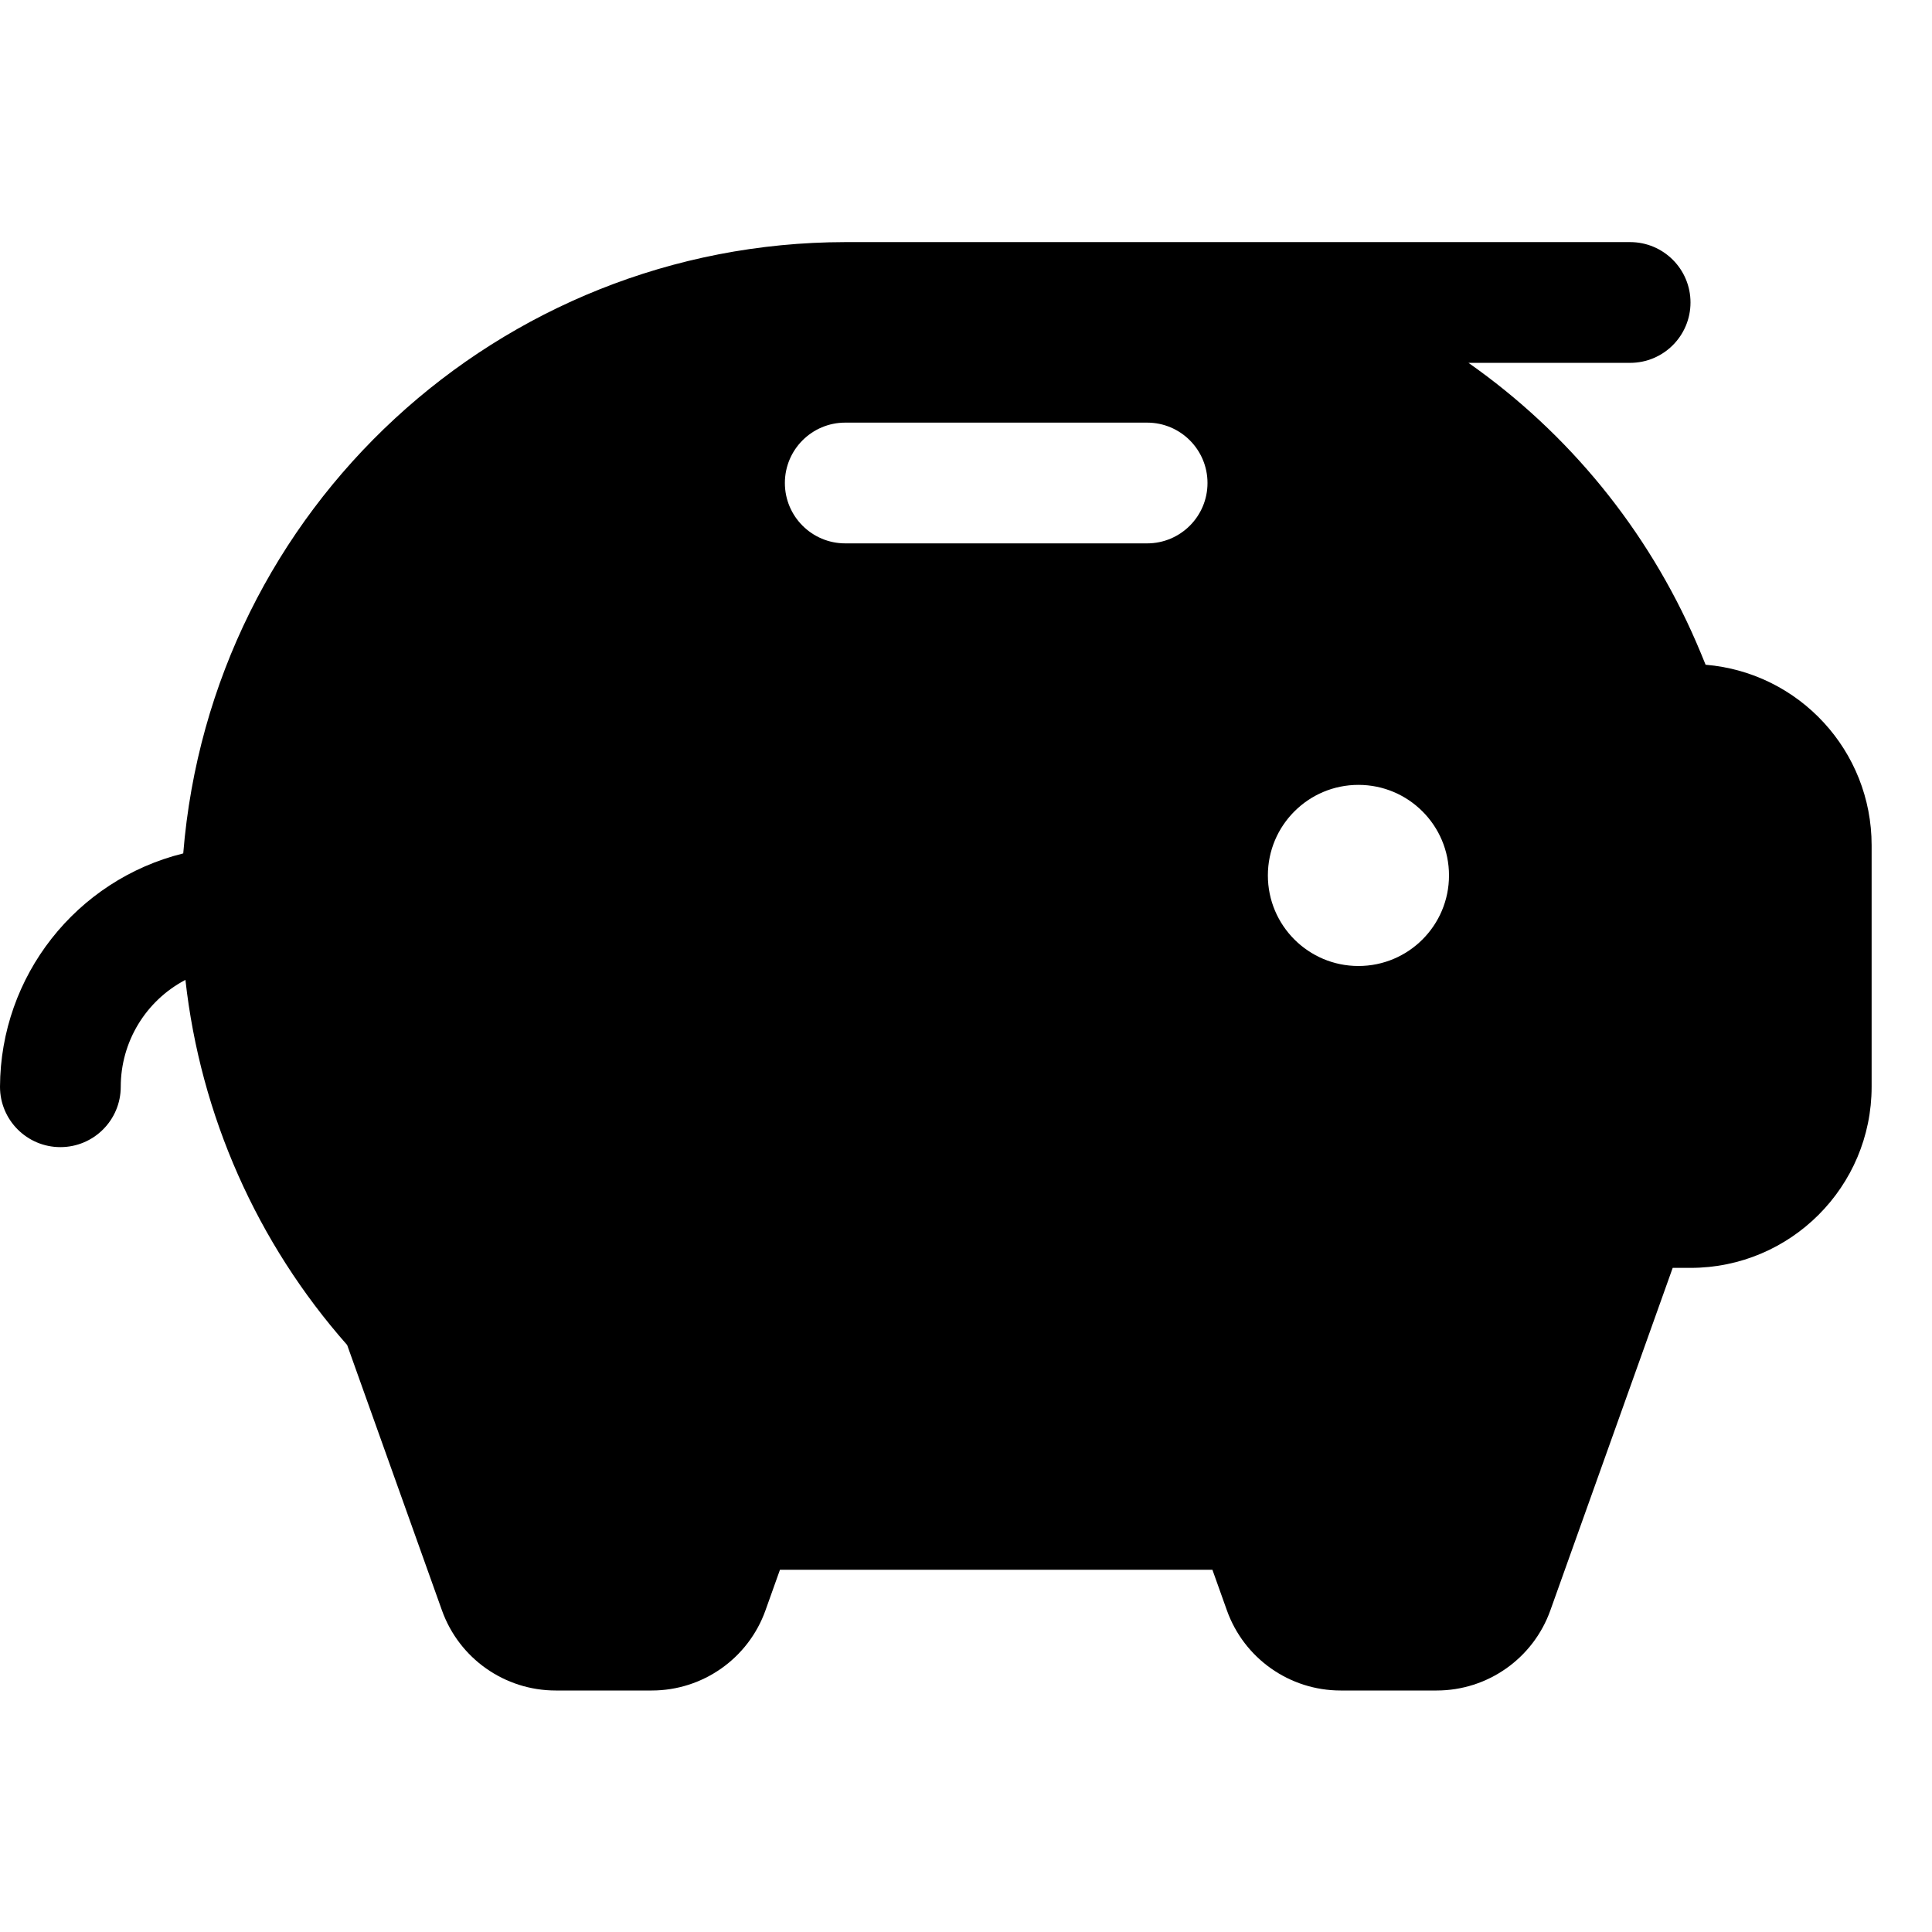
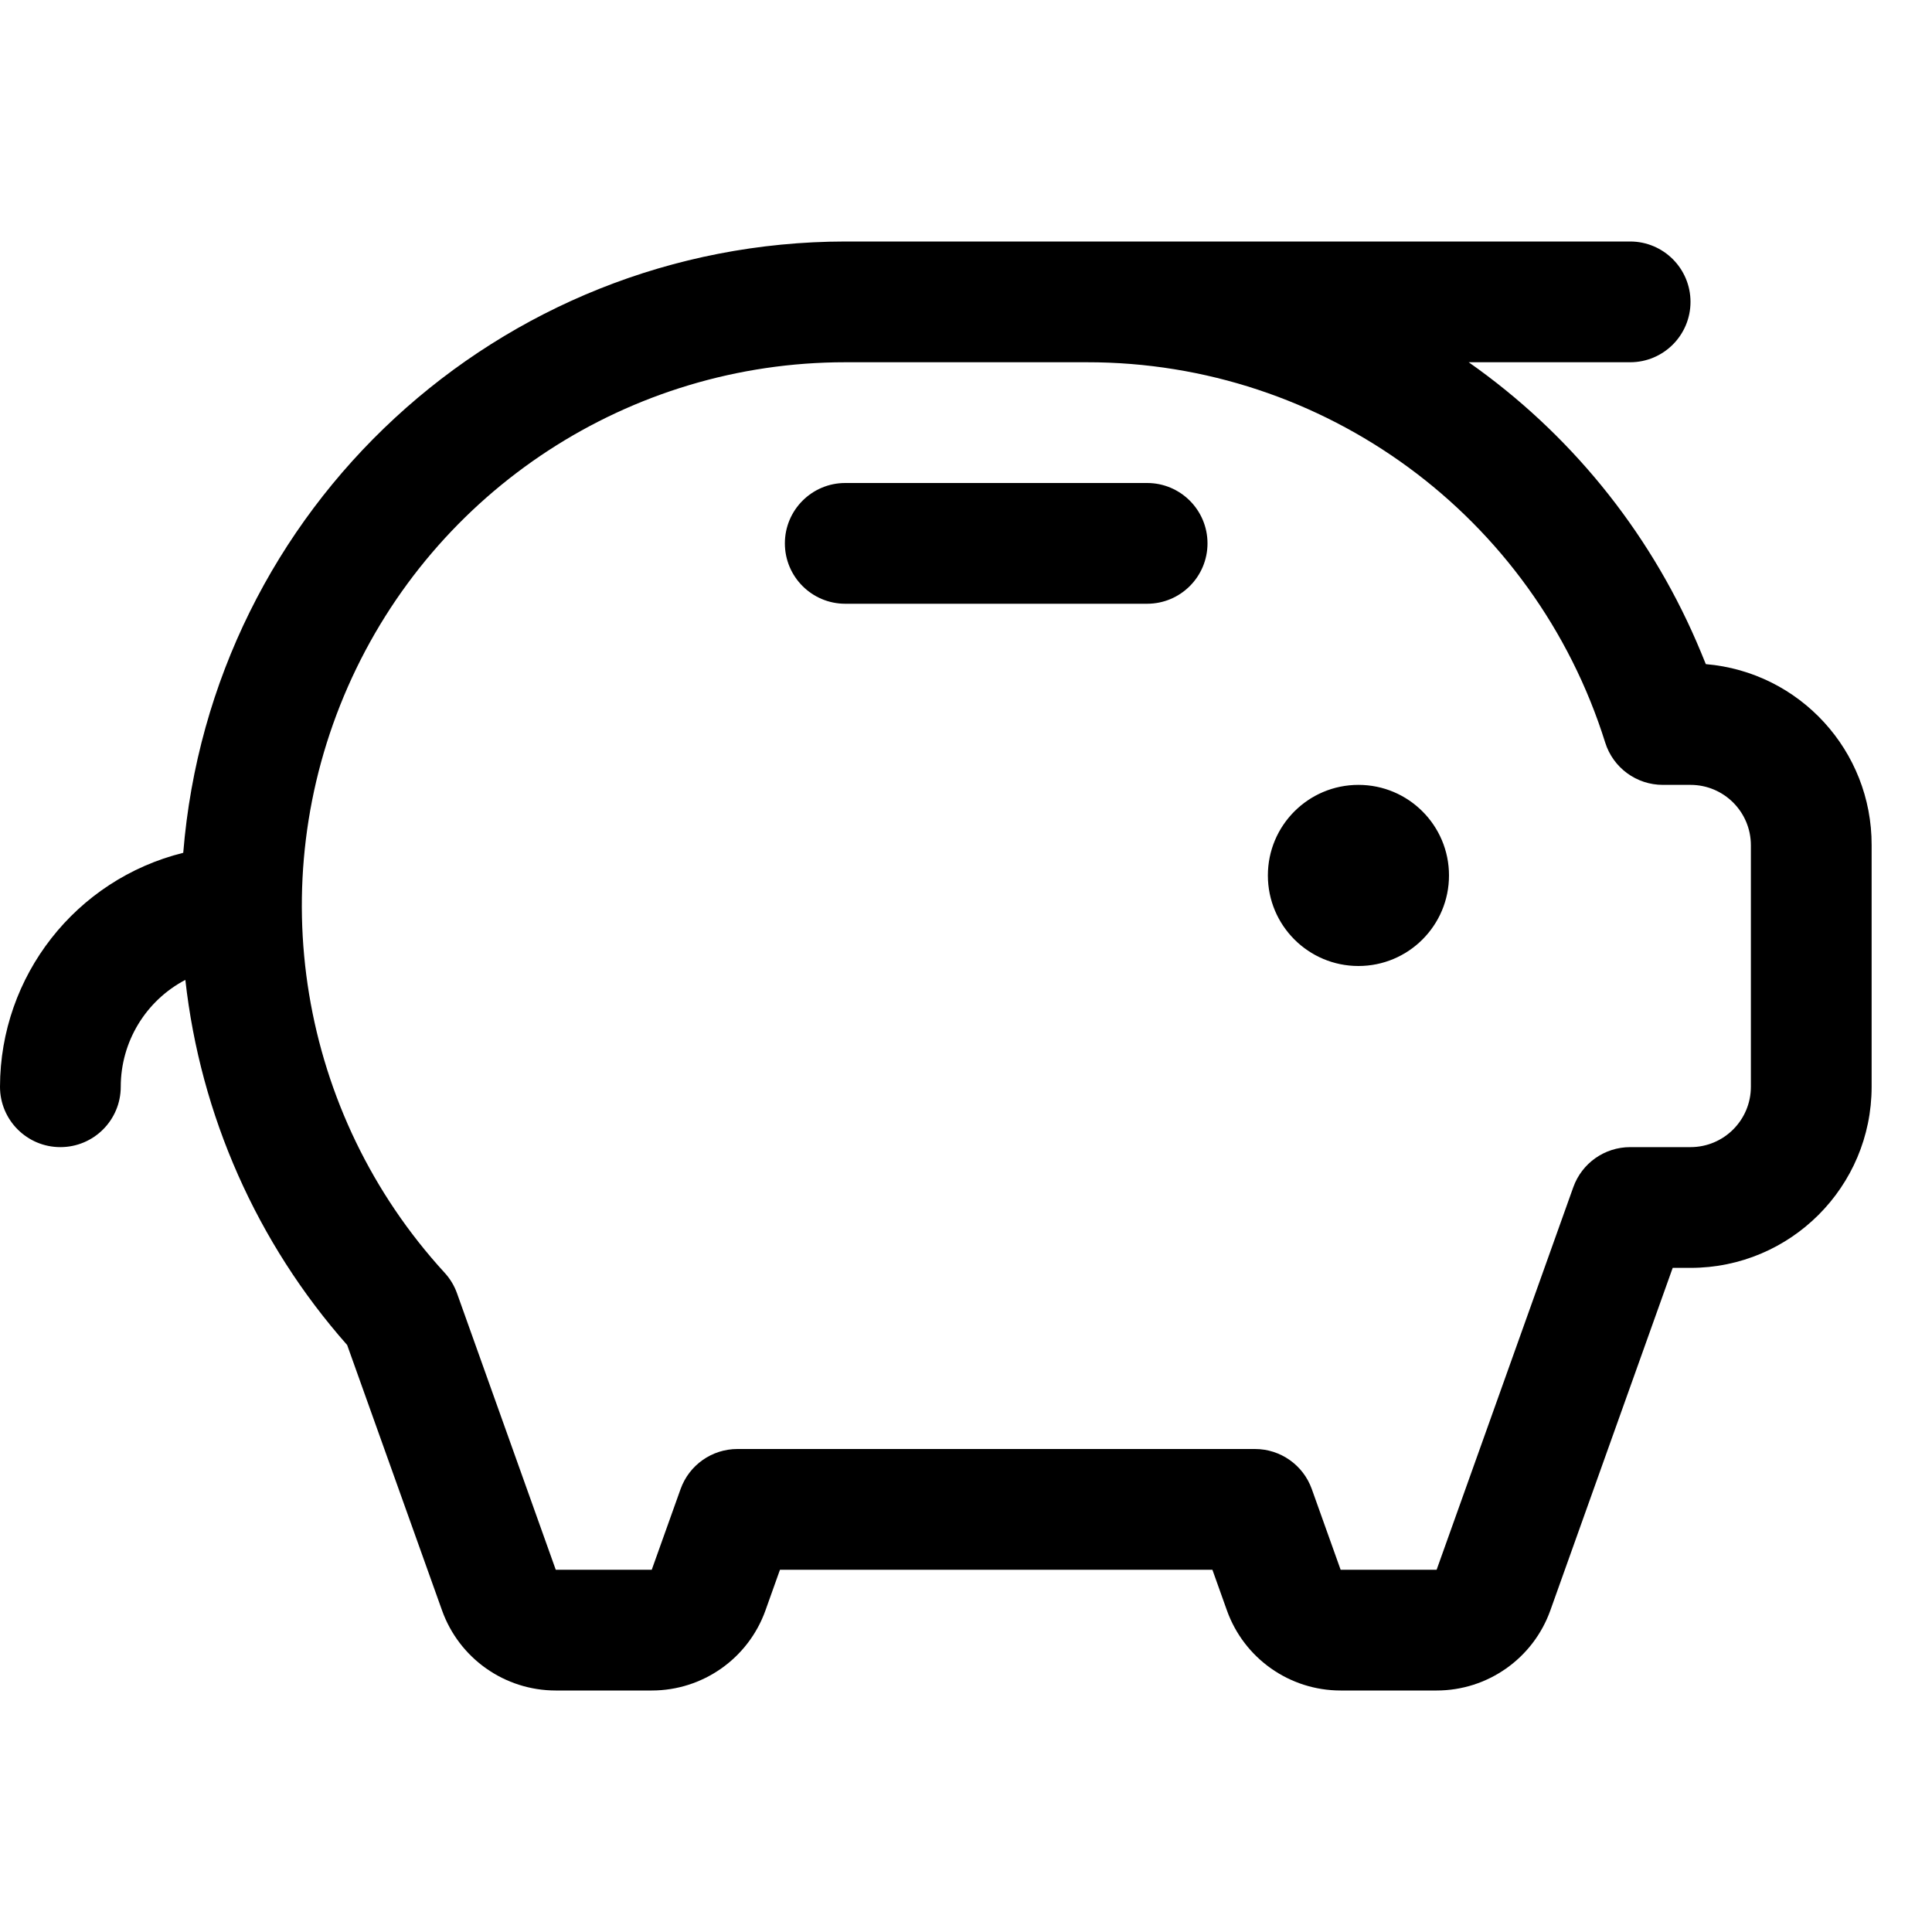
<svg xmlns="http://www.w3.org/2000/svg" width="32" height="32" fill="#000000" viewBox="0 0 256 256">
-   <path d="M226,88.08c-.4-1-.82-2-1.25-3a87.93,87.93,0,0,0-30.17-37H216a8,8,0,0,0,0-16H112a88.12,88.12,0,0,0-87.72,81A32,32,0,0,0,0,144a8,8,0,0,0,16,0,16,16,0,0,1,8.57-14.16A87.69,87.69,0,0,0,46,178.22l12.56,35.16A16,16,0,0,0,73.64,224H86.36a16,16,0,0,0,15.07-10.62l1.92-5.38h57.3l1.92,5.38A16,16,0,0,0,177.64,224h12.72a16,16,0,0,0,15.07-10.62L221.64,168H224a24,24,0,0,0,24-24V112A24,24,0,0,0,226,88.08ZM152,72H112a8,8,0,0,1,0-16h40a8,8,0,0,1,0,16Zm28,56a12,12,0,1,1,12-12A12,12,0,0,1,180,128Z" />
+   <path d="M192,116a12,12,0,1,1-12-12A12,12,0,0,1,192,116ZM152,64H112a8,8,0,0,0,0,16h40a8,8,0,0,0,0-16Zm96,48v32a24,24,0,0,1-24,24h-2.36l-16.21,45.38A16,16,0,0,1,190.36,224H177.64a16,16,0,0,1-15.07-10.62L160.65,208h-57.3l-1.92,5.38A16,16,0,0,1,86.36,224H73.64a16,16,0,0,1-15.07-10.62L46,178.22a87.69,87.69,0,0,1-21.44-48.38A16,16,0,0,0,16,144a8,8,0,0,1-16,0,32,32,0,0,1,24.28-31A88.12,88.12,0,0,1,112,32H216a8,8,0,0,1,0,16H194.61a87.93,87.93,0,0,1,30.17,37c.43,1,.85,2,1.25,3A24,24,0,0,1,248,112Zm-16,0a8,8,0,0,0-8-8h-3.66a8,8,0,0,1-7.64-5.6A71.9,71.9,0,0,0,144,48H112A72,72,0,0,0,58.91,168.64a8,8,0,0,1,1.64,2.71L73.64,208H86.36l3.82-10.69A8,8,0,0,1,97.71,192h68.58a8,8,0,0,1,7.53,5.31L177.64,208h12.72l18.11-50.69A8,8,0,0,1,216,152h8a8,8,0,0,0,8-8Z" />
</svg>
